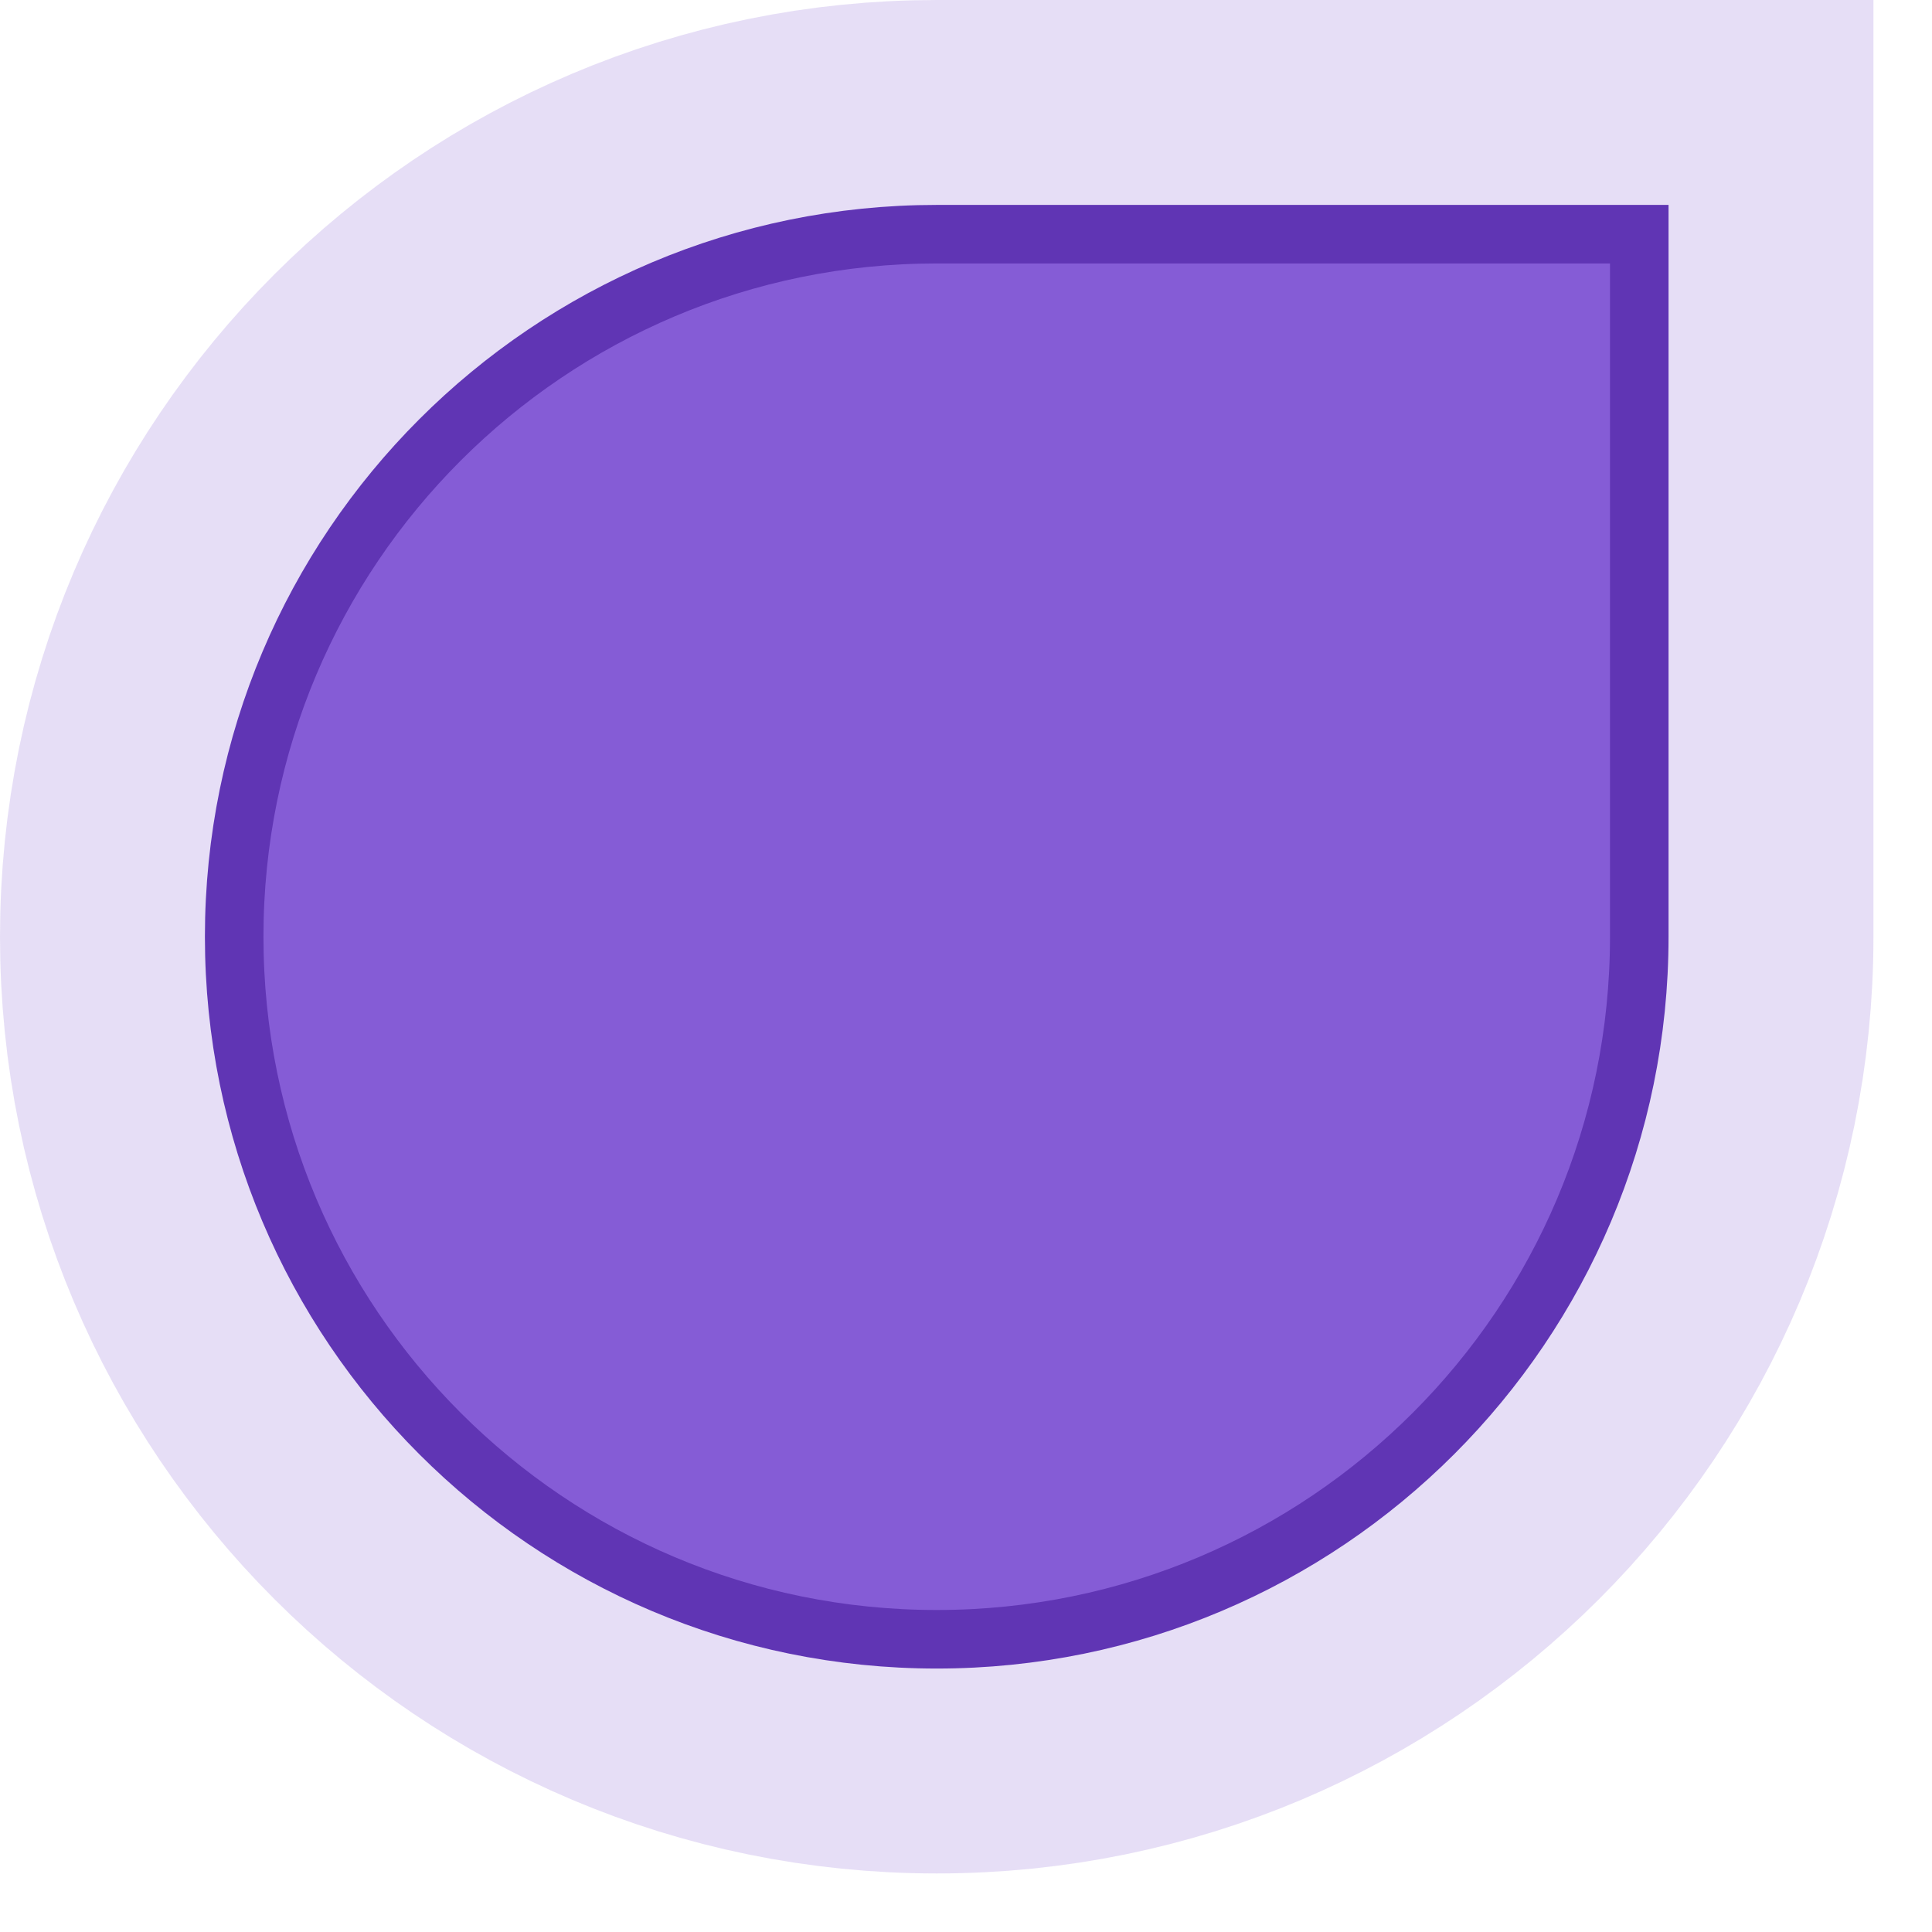
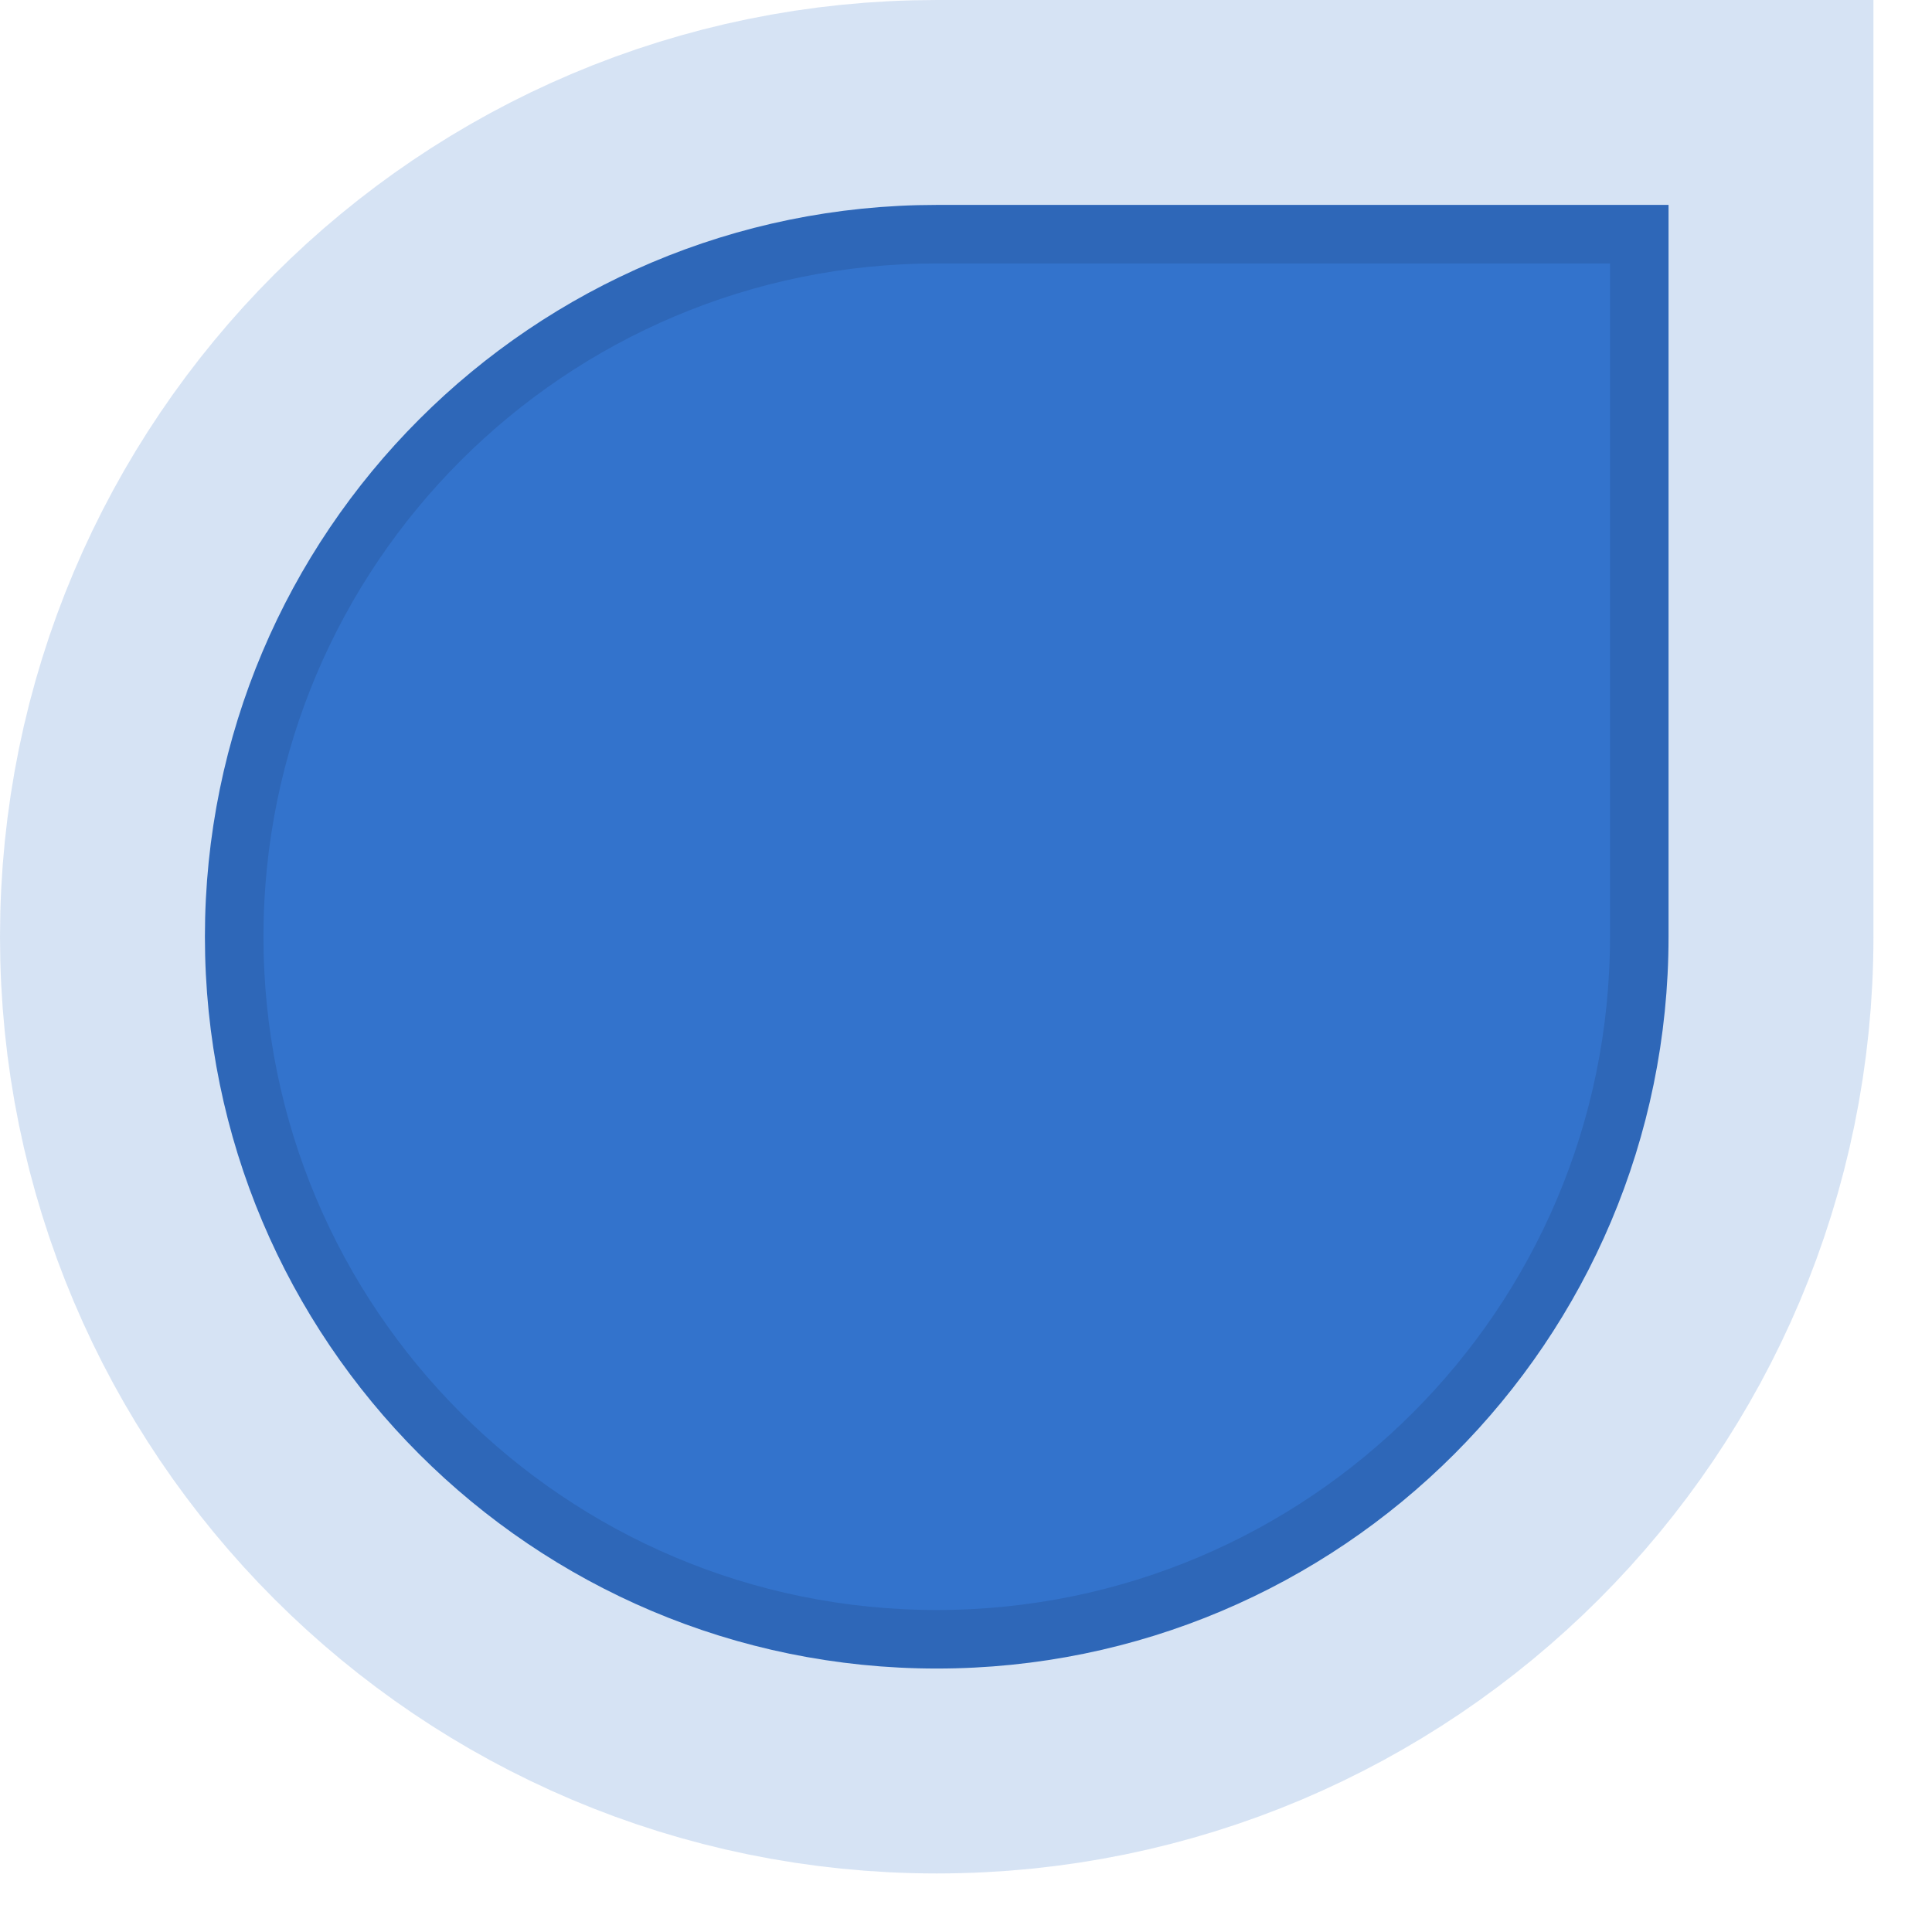
<svg xmlns="http://www.w3.org/2000/svg" xmlns:xlink="http://www.w3.org/1999/xlink" width="34px" height="34px" viewBox="1 1 33 33" version="1.1">
  <defs>
    <path d="M17,5 C23.627,5 29,10.373 29,17 L29,29 L17,29 C10.373,29 5,23.627 5,17 C5,10.373 10.373,5 17,5 Z" id="path-1" />
  </defs>
  <g id="Bottom-Left-Handle" stroke="none" stroke-width="1" fill="none" fill-rule="evenodd">
    <g id="Bottom-Left" transform="translate(17, 17) scale(1, -1) translate(-17, -17) ">
-       <use stroke="#855CD633" stroke-width="8" xlink:href="#path-1" />
+       <use stroke="#3373CC33" stroke-width="8" xlink:href="#path-1" />
      <use fill="black" fill-opacity="1" filter="url(#filter-2)" xlink:href="#path-1" />
-       <use stroke="#6035b4" stroke-width="1" fill="#855CD6" fill-rule="evenodd" xlink:href="#path-1" />
+       <use stroke="#2E67B8" stroke-width="1" fill="#3373CC" fill-rule="evenodd" xlink:href="#path-1" />
    </g>
  </g>
</svg>
